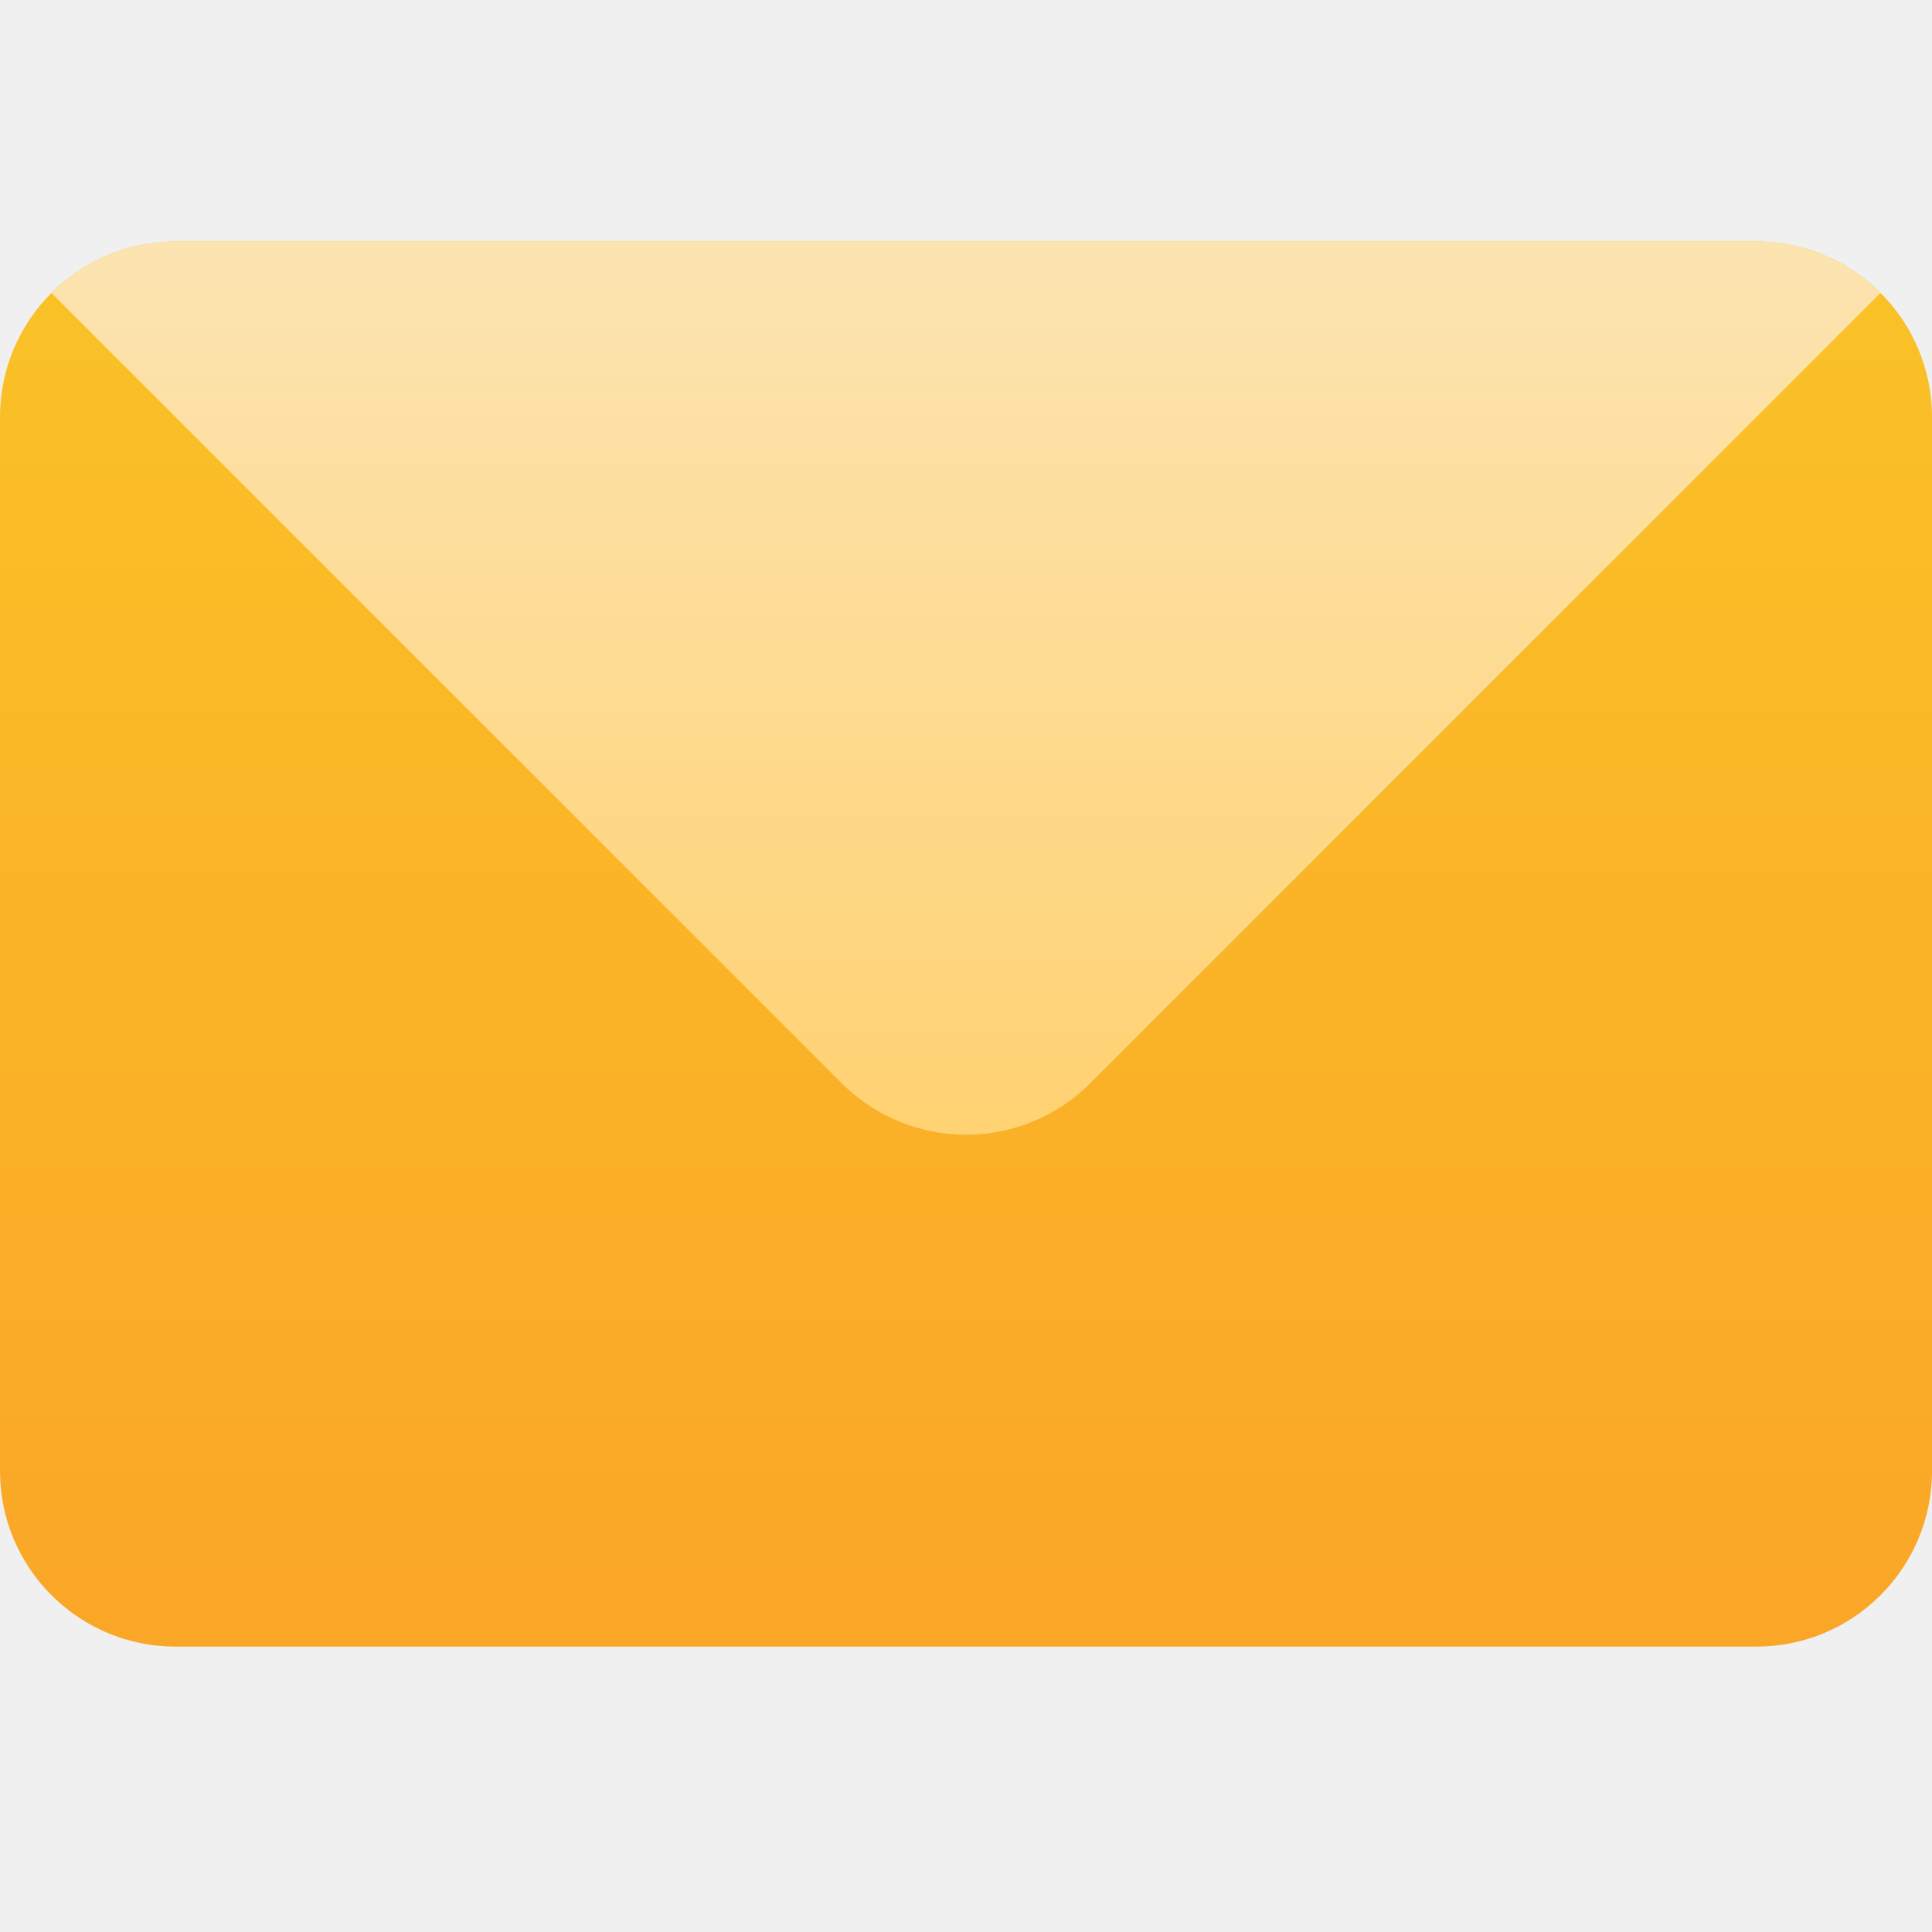
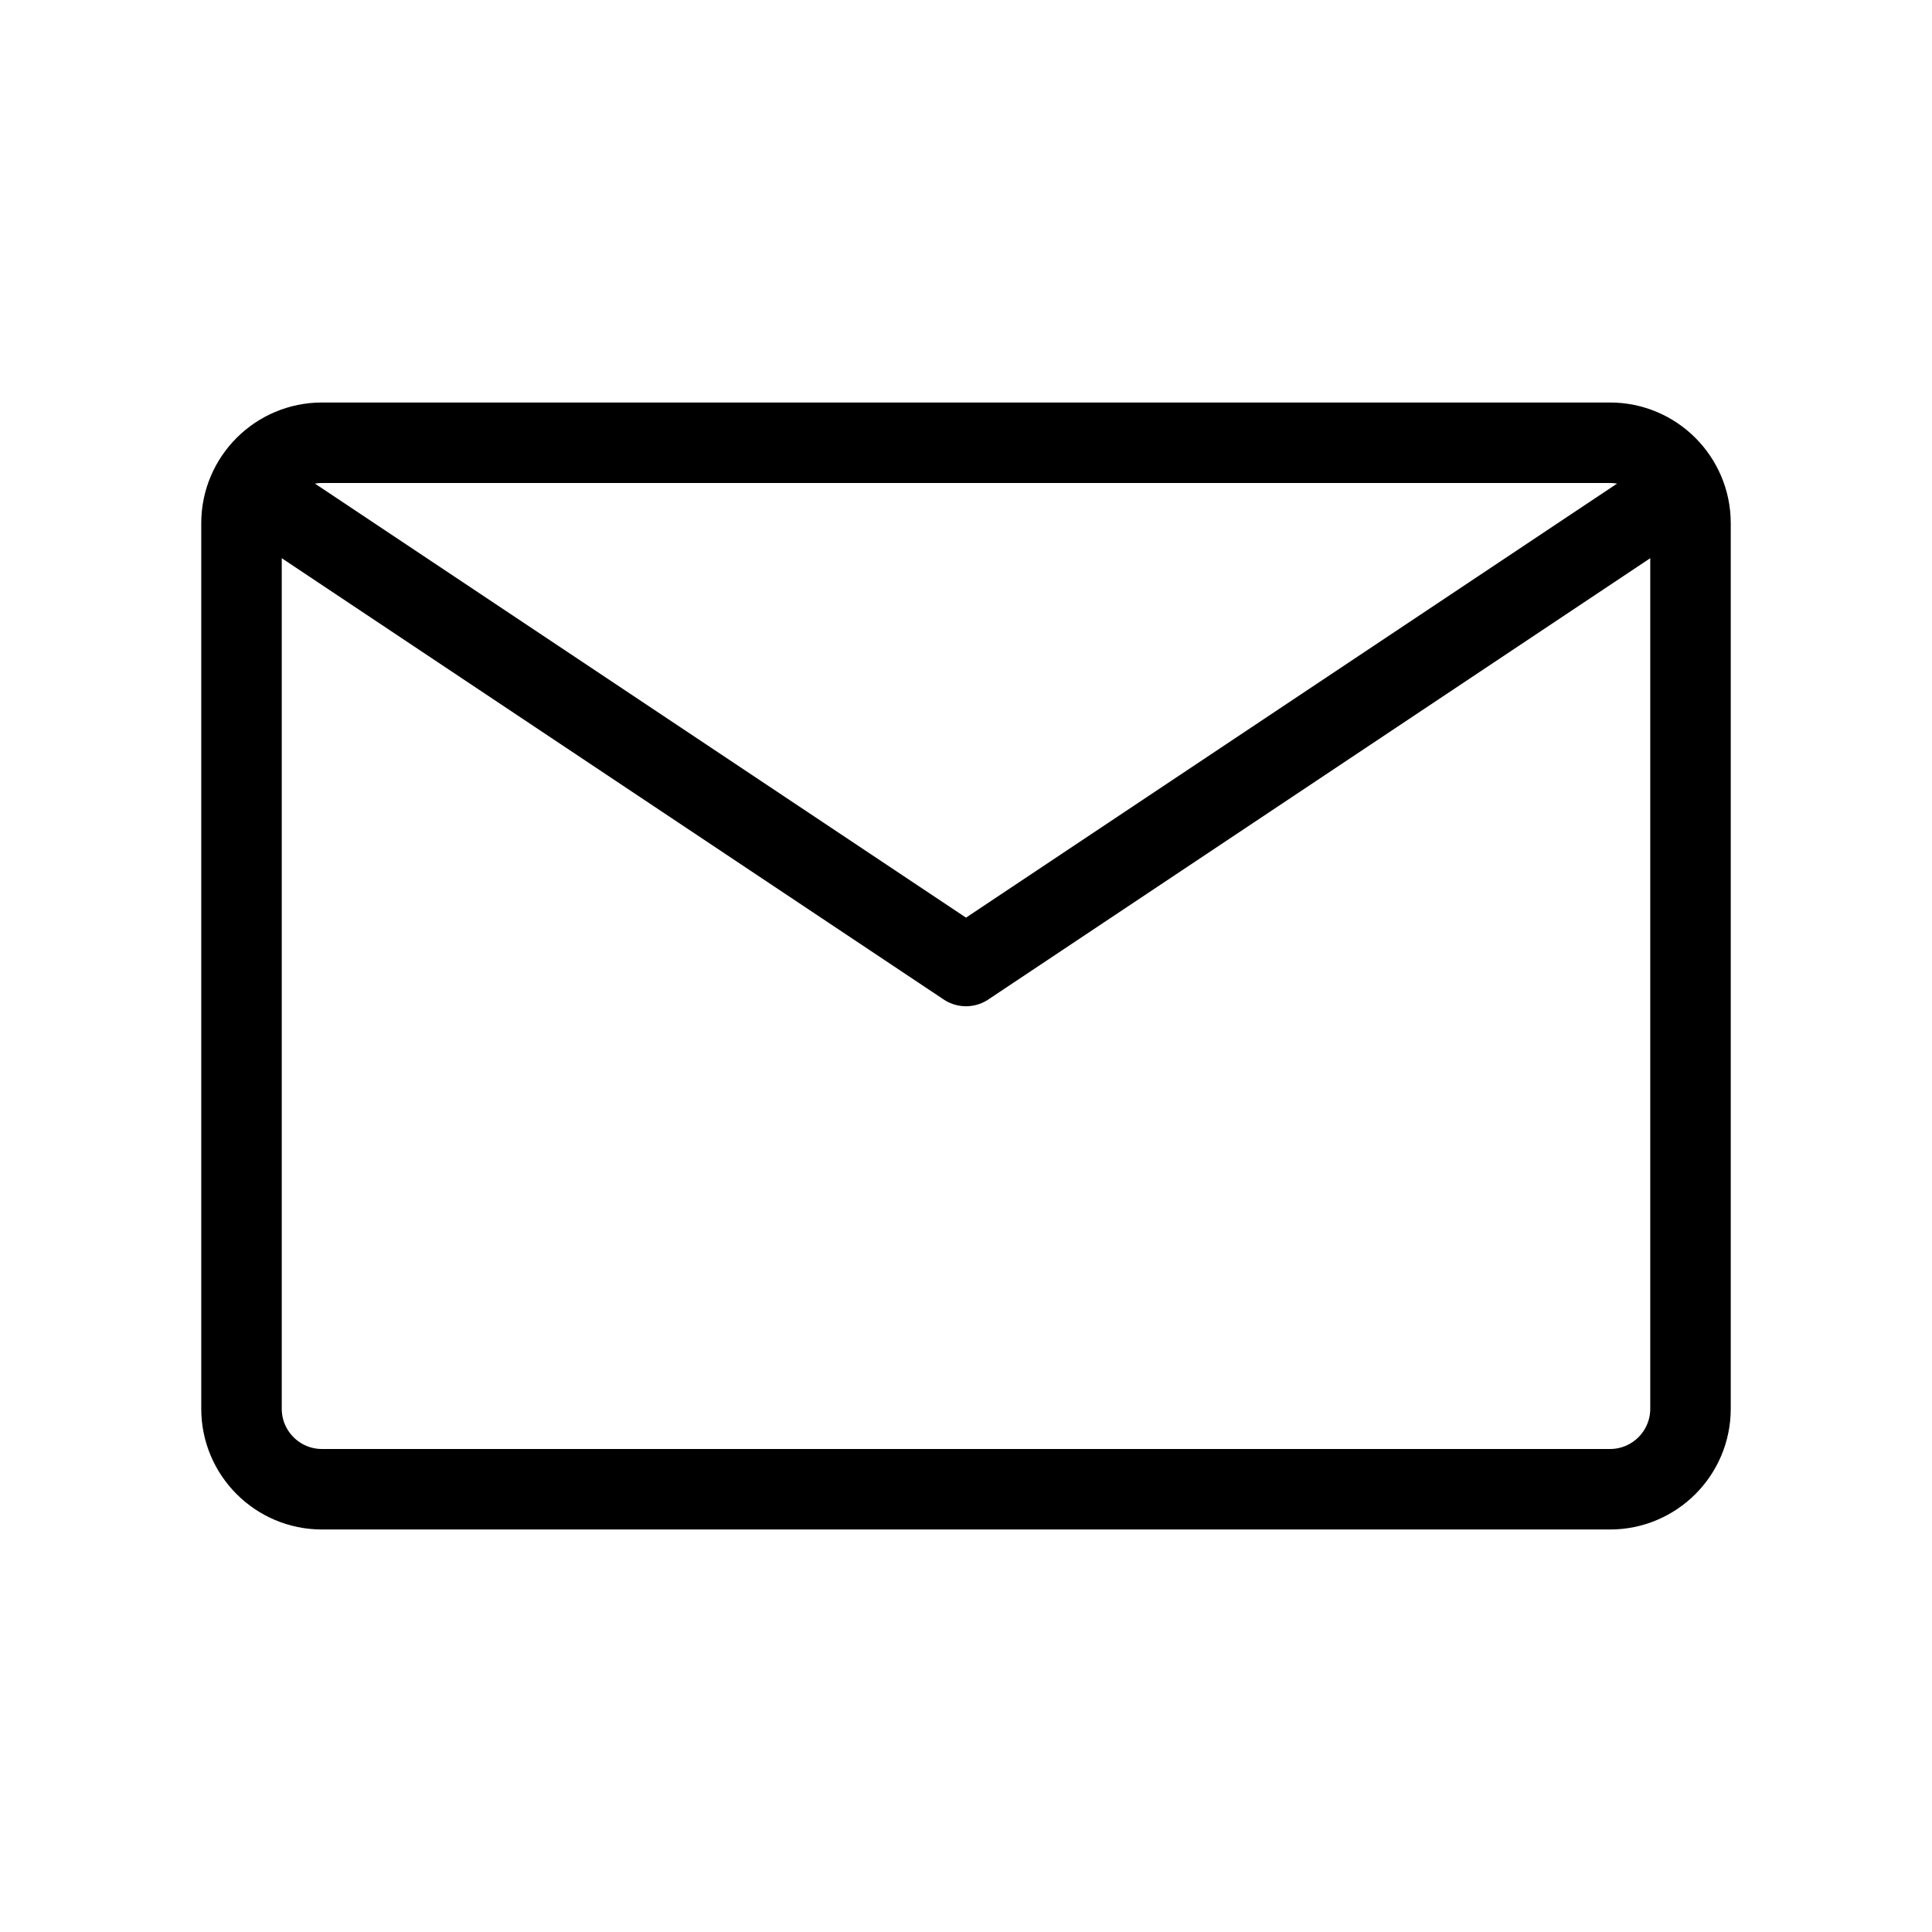
- <svg xmlns="http://www.w3.org/2000/svg" width="800px" height="800px" viewBox="0 -4 32 32" fill="none">
-   <path d="M29.091 0H2.909C1.302 0 0 1.302 0 2.909V20.364C0 21.97 1.302 23.273 2.909 23.273H29.091C30.698 23.273 32 21.97 32 20.364V2.909C32 1.302 30.698 0 29.091 0Z" fill="url(#paint0_linear_103_1797)" />
-   <path fill-rule="evenodd" clip-rule="evenodd" d="M29.091 0H2.909C2.523 0 2.152 0.074 1.796 0.221C1.439 0.369 1.125 0.579 0.852 0.852L13.943 13.943C14.216 14.216 14.53 14.426 14.887 14.573C15.243 14.721 15.614 14.795 16 14.795C16.386 14.795 16.757 14.721 17.113 14.573C17.47 14.426 17.784 14.216 18.057 13.943L31.148 0.852C30.875 0.579 30.561 0.369 30.204 0.221C29.848 0.074 29.477 0 29.091 0Z" fill="url(#paint1_linear_103_1797)" />
+ <svg xmlns="http://www.w3.org/2000/svg" width="800px" height="800px" viewBox="0 0 24 24" fill="none">
+   <g clip-path="url(#clip0_15_17)">
+     <rect width="24" height="24" fill="white" />
+     <path d="M3 17.5V6.5C3 5.948 3.448 5.5 4 5.5H12H20C20.552 5.5 21 5.948 21 6.5V17.5C21 18.052 20.552 18.5 20 18.5H4C3.448 18.5 3 18.052 3 17.5Z" stroke="#000000" stroke-linejoin="round" />
+     <path d="M3 6L12 12L21 6" stroke="#000000" stroke-linejoin="round" />
+   </g>
  <defs>
-     <linearGradient id="paint0_linear_103_1797" x1="16" y1="0" x2="16" y2="23.273" gradientUnits="userSpaceOnUse">
-       <stop stop-color="#FAC227" />
-       <stop offset="1" stop-color="#FAA627" />
-     </linearGradient>
-     <linearGradient id="paint1_linear_103_1797" x1="16" y1="0" x2="16" y2="14.795" gradientUnits="userSpaceOnUse">
-       <stop stop-color="#FCE4B1" />
-       <stop offset="1" stop-color="#FFD272" />
-     </linearGradient>
+     <clipPath id="clip0_15_17">
+       <rect width="24" height="24" fill="white" />
+     </clipPath>
  </defs>
</svg>
